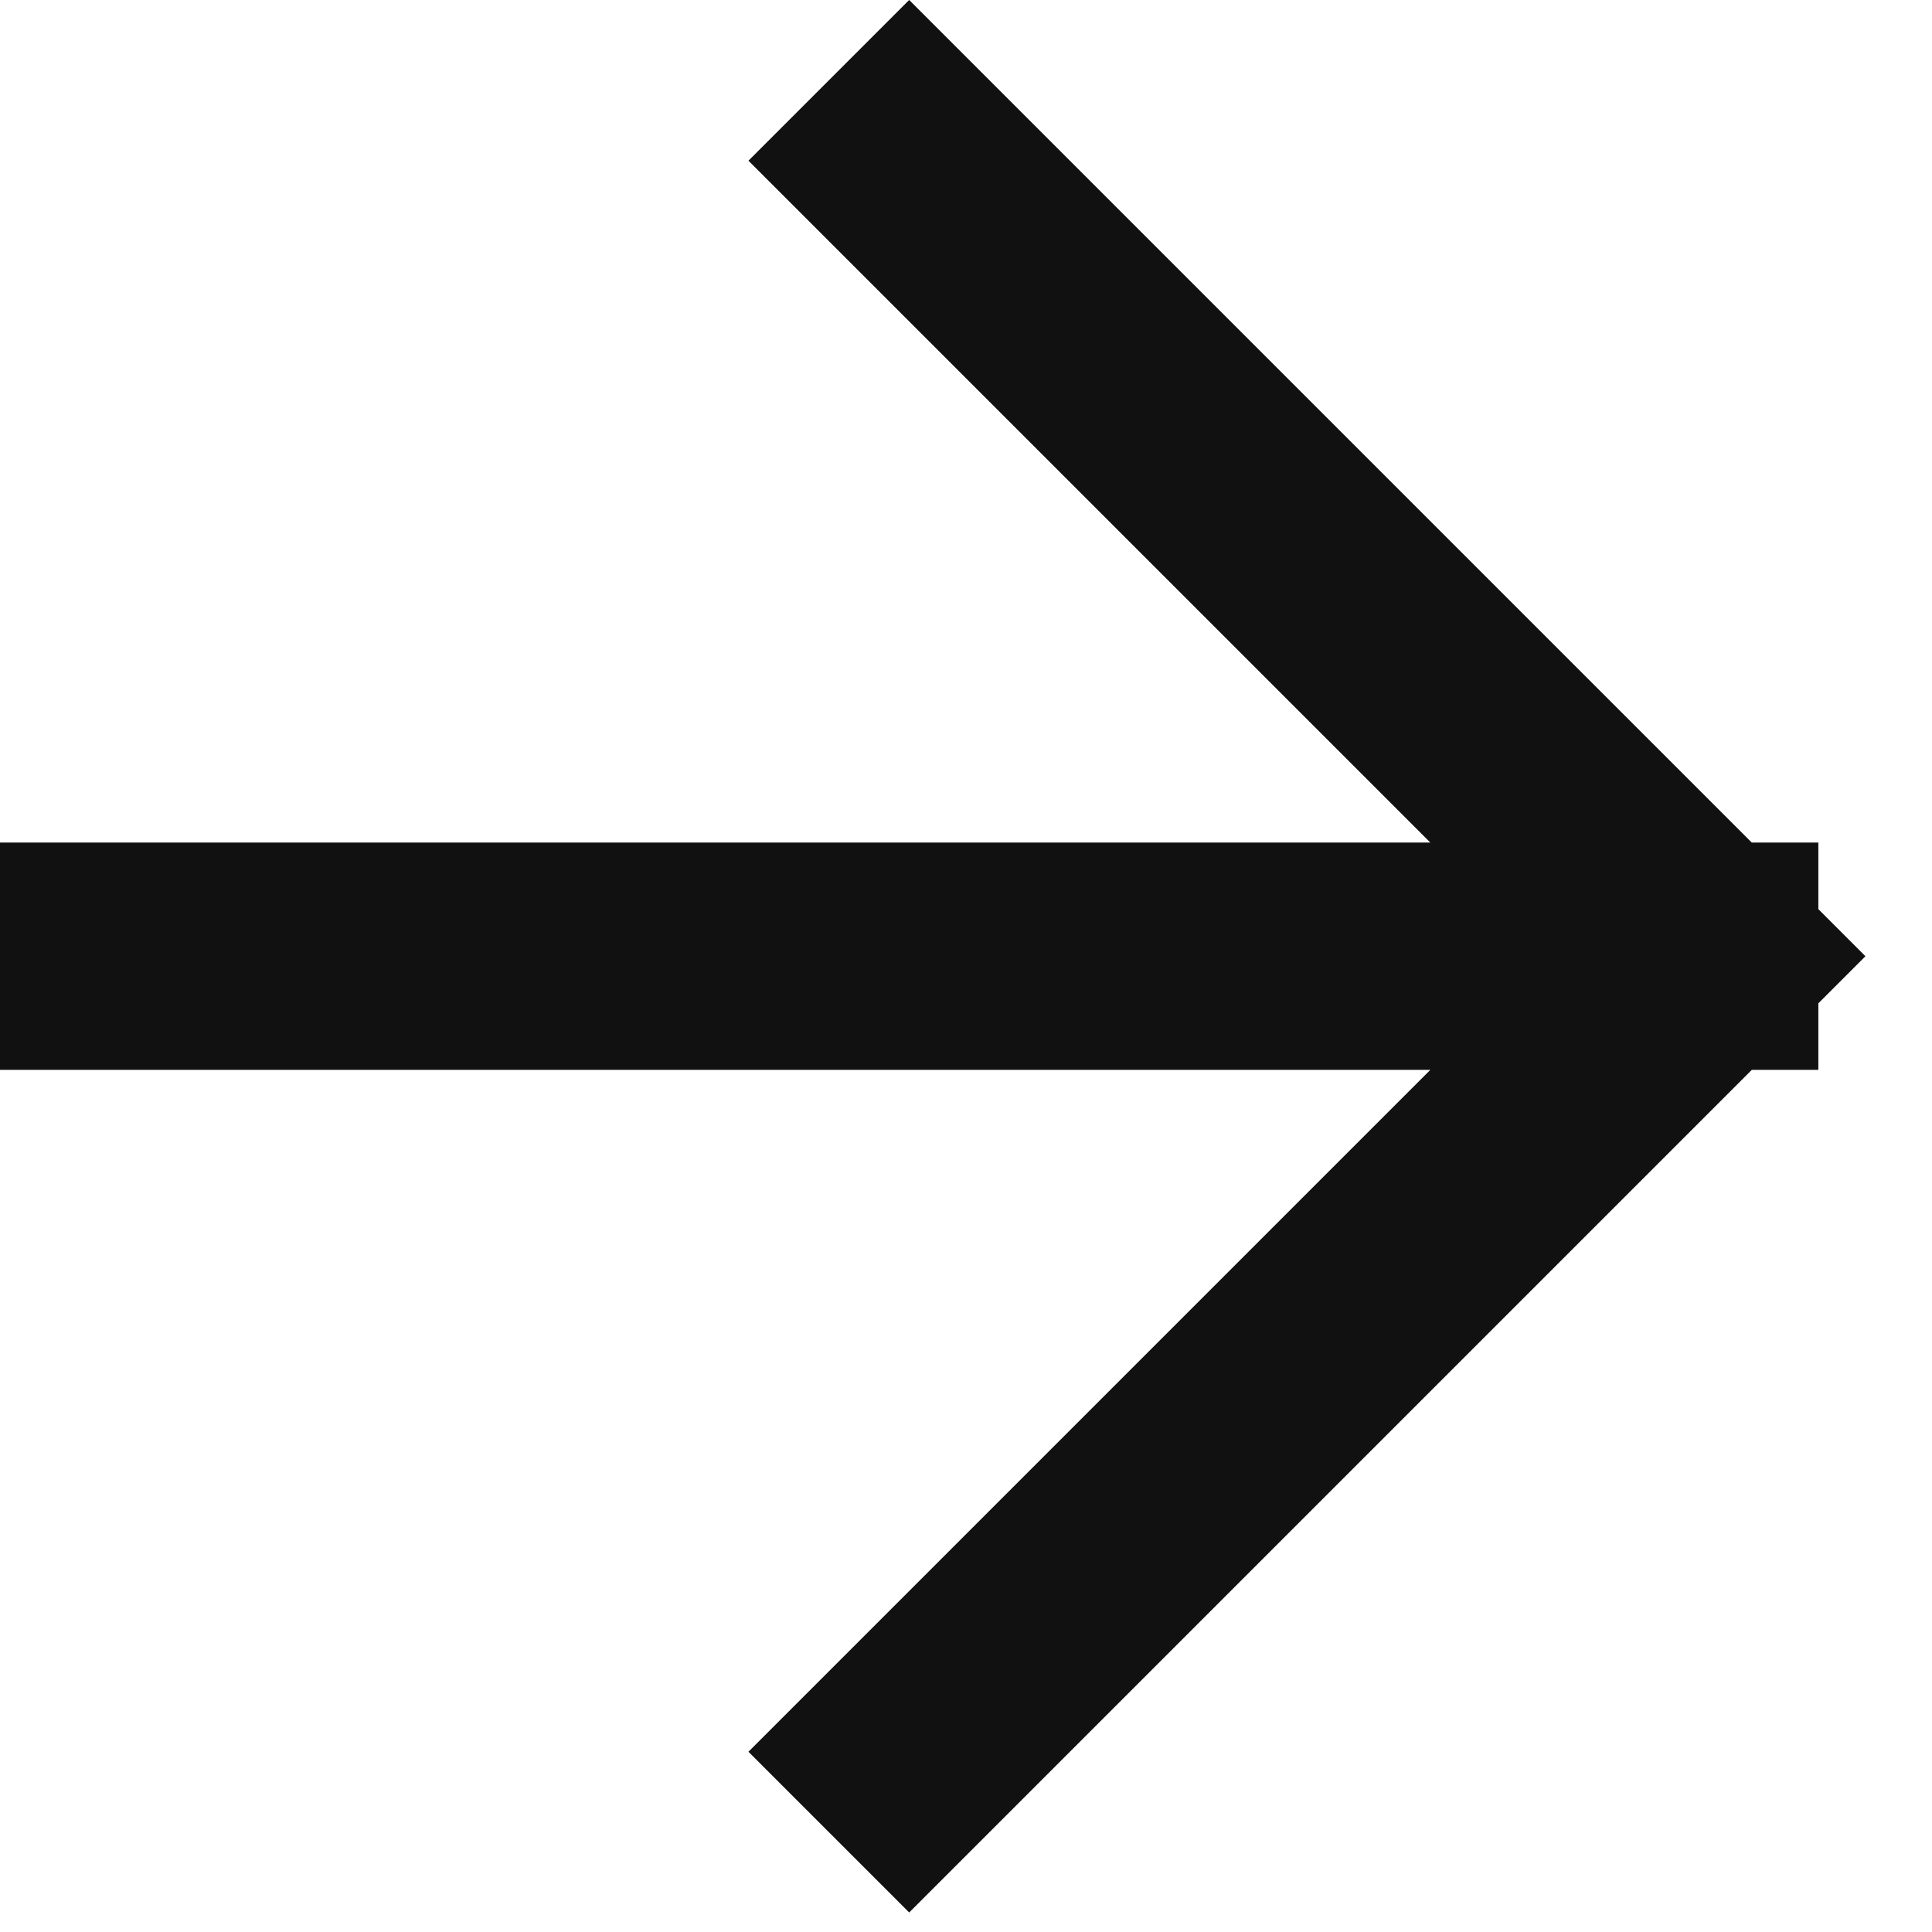
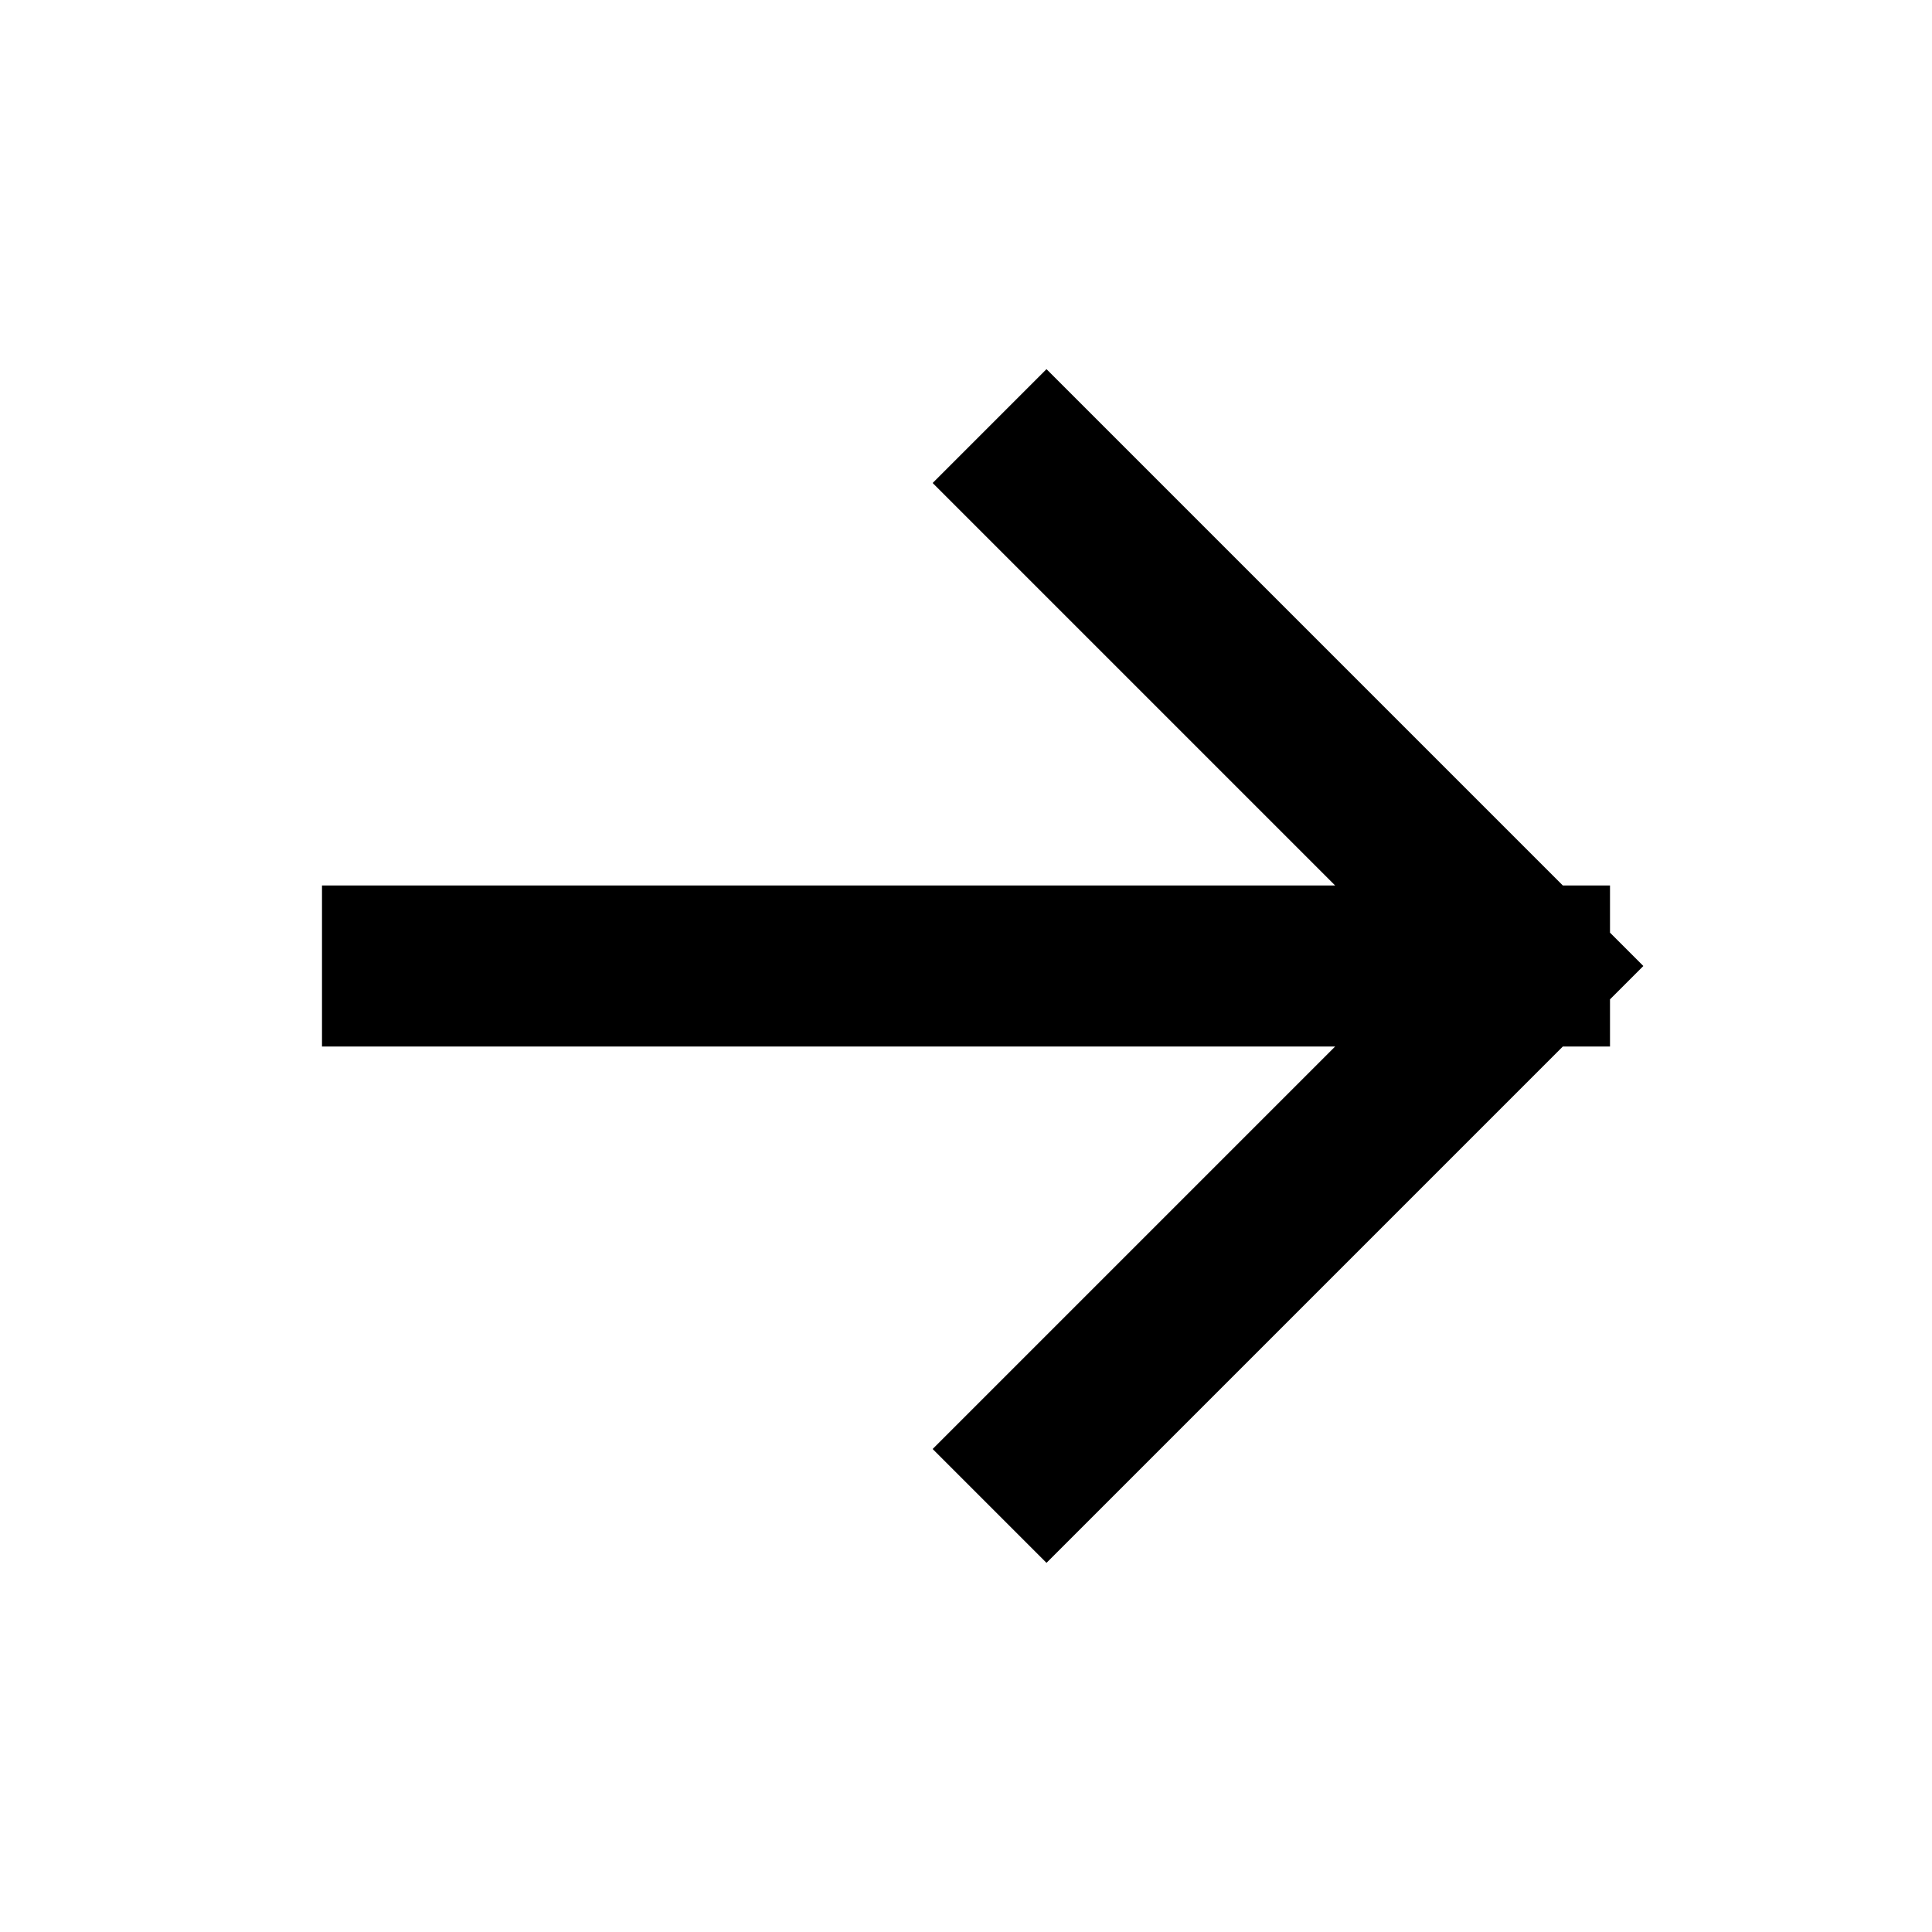
- <svg xmlns="http://www.w3.org/2000/svg" width="17" height="17" viewBox="0 0 17 17" fill="none">
-   <path d="M1 8.414H15M8 15.414L15 8.414L8 1.414" stroke="#111111" stroke-width="2" stroke-miterlimit="5.759" stroke-linecap="square" />
+ <svg xmlns="http://www.w3.org/2000/svg" width="24" height="24" viewBox="0 0 24 24" fill="none">
+   <path d="M5 12H19M13 18L19 12L13 6" stroke="currentColor" stroke-width="2" stroke-miterlimit="5.759" stroke-linecap="square" />
</svg>
